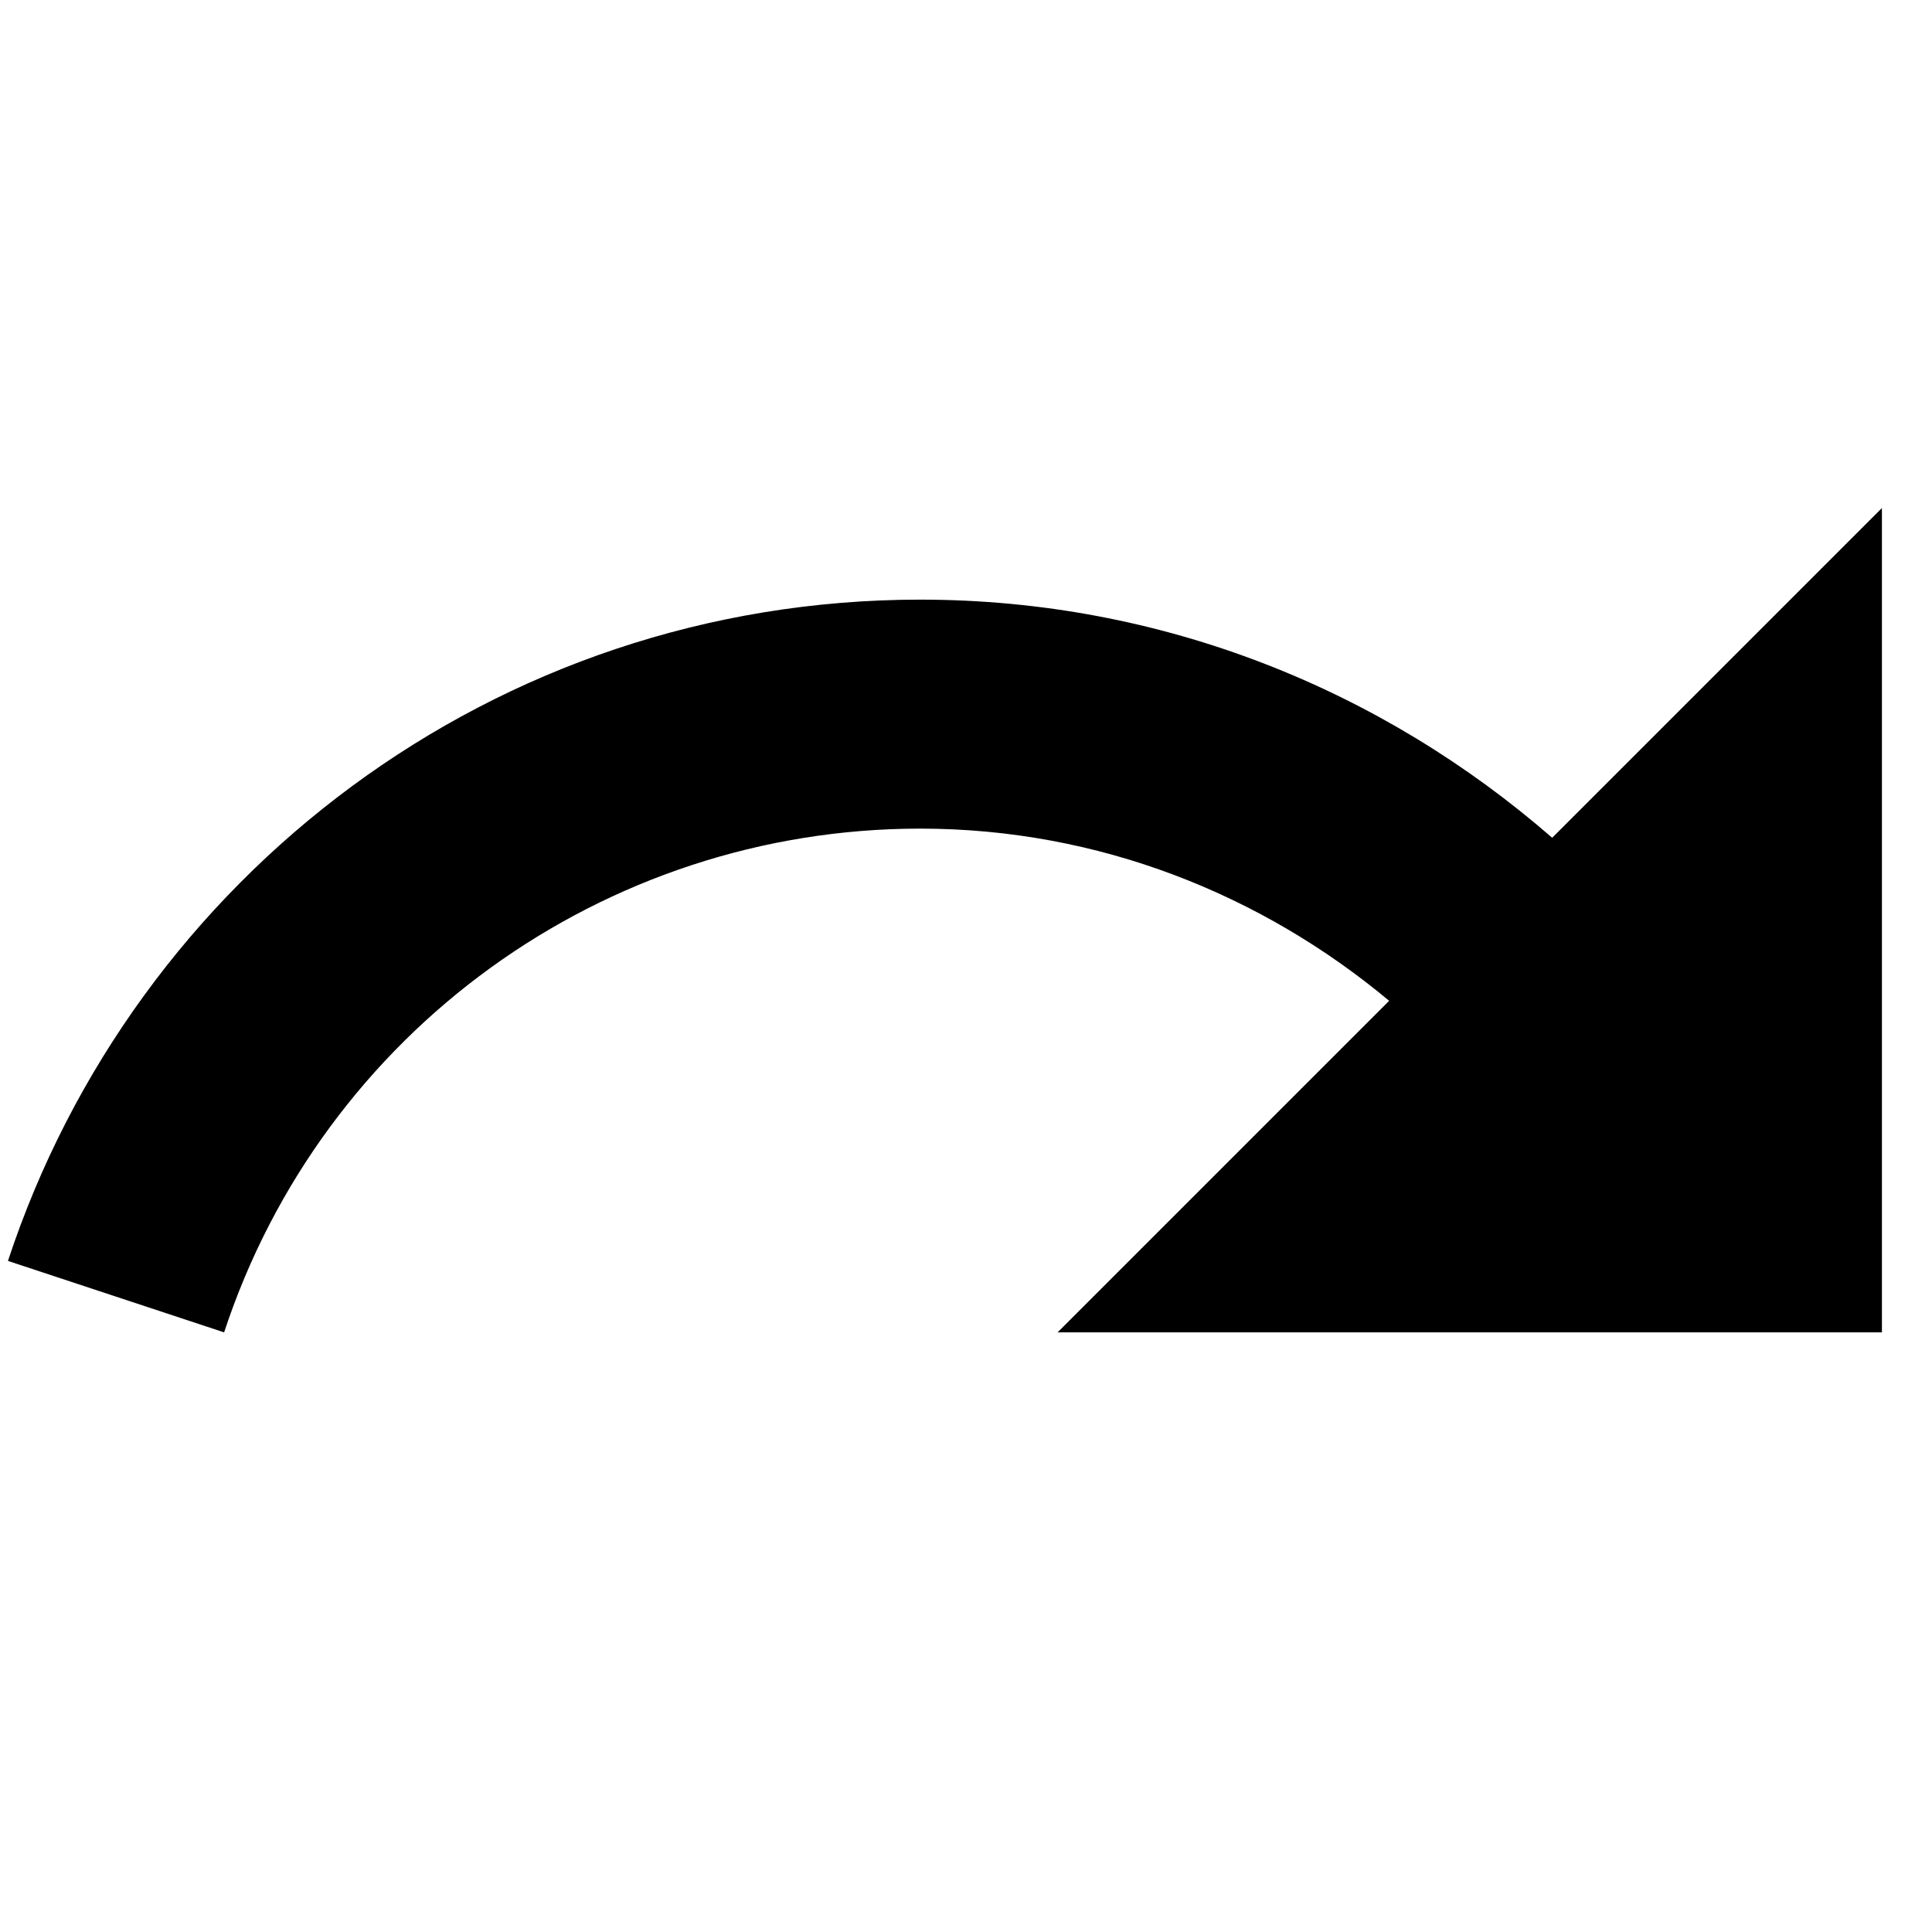
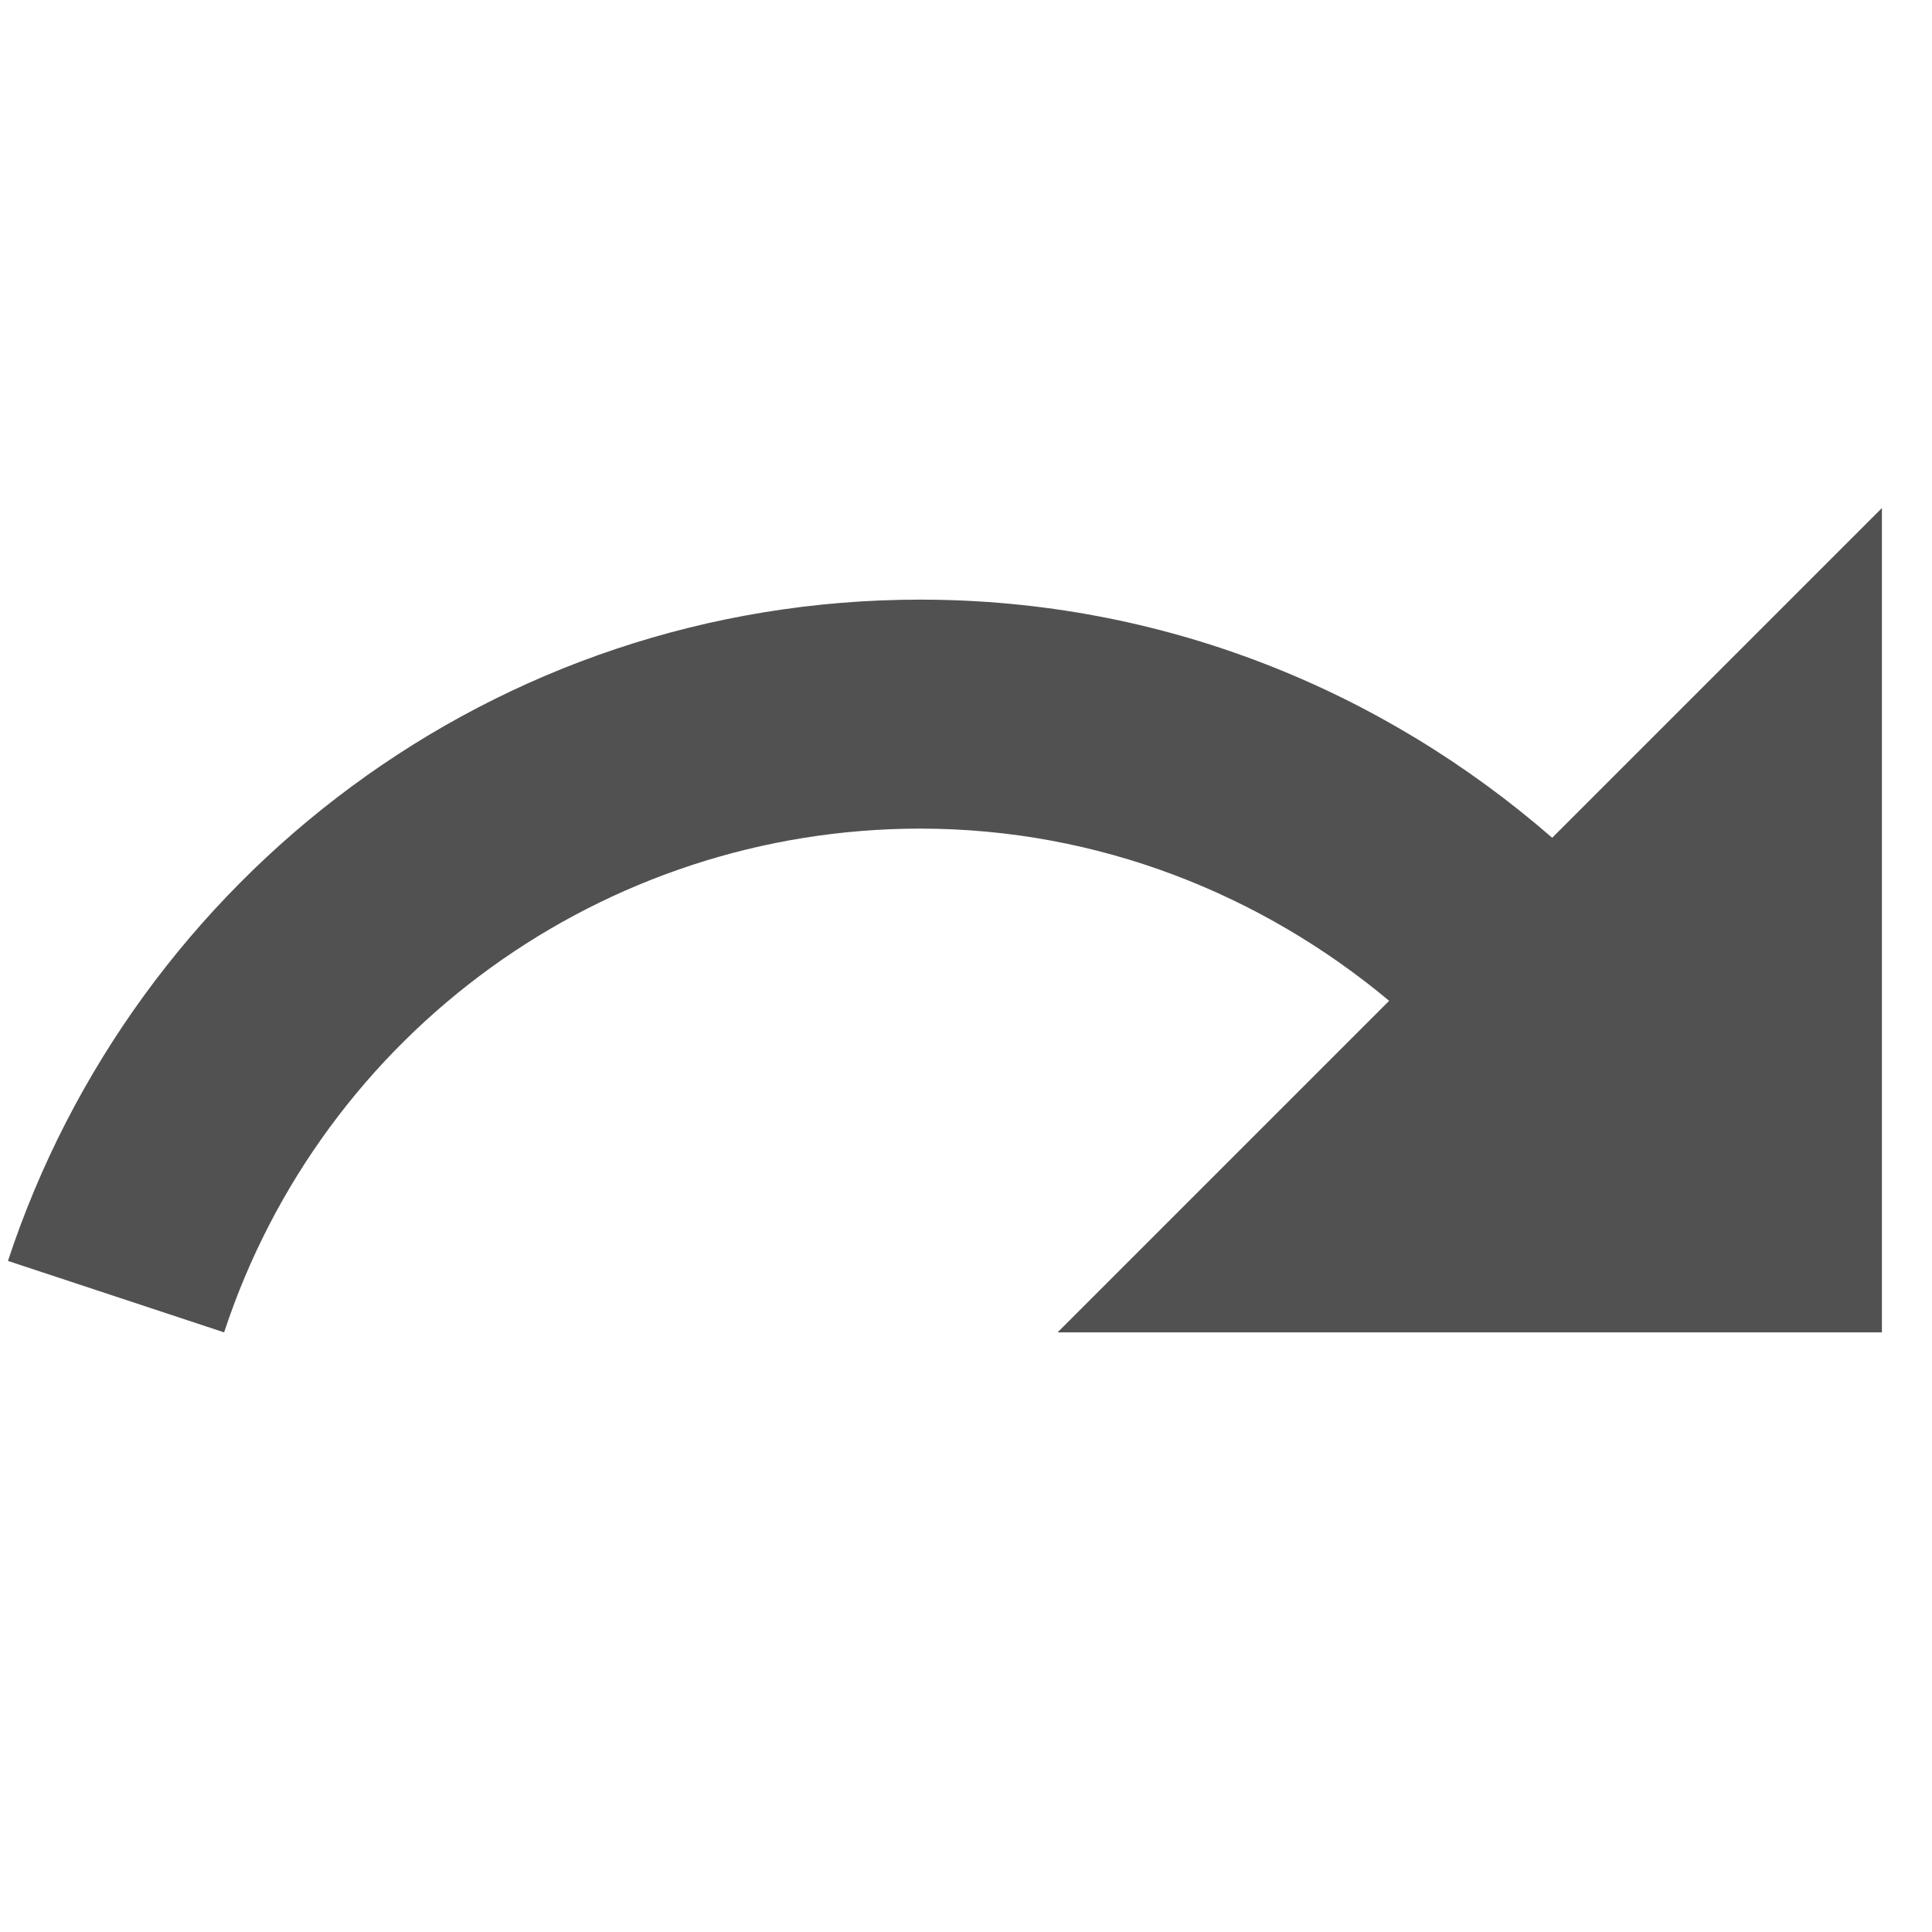
<svg xmlns="http://www.w3.org/2000/svg" t="1585114453357" class="icon" viewBox="0 0 1024 1024" version="1.1" p-id="3579" width="128" height="128">
  <defs>
    <style type="text/css" />
  </defs>
-   <path d="M822.689 444.037C732.881 365.879 616.372 317.819 487.727 317.819c-225.735 0-416.518 147.092-483.51 350.496L118.784 706.181a388.459 388.459 0 0 1 368.943-266.999c94.663 0 181.074 34.953 248.551 91.265L560.545 706.181h436.907V269.274l-174.763 174.763z" p-id="3580" />
+   <path fill="#515151" d="M822.689 444.037C732.881 365.879 616.372 317.819 487.727 317.819c-225.735 0-416.518 147.092-483.51 350.496L118.784 706.181a388.459 388.459 0 0 1 368.943-266.999c94.663 0 181.074 34.953 248.551 91.265L560.545 706.181h436.907V269.274l-174.763 174.763z" p-id="3580" />
</svg>
